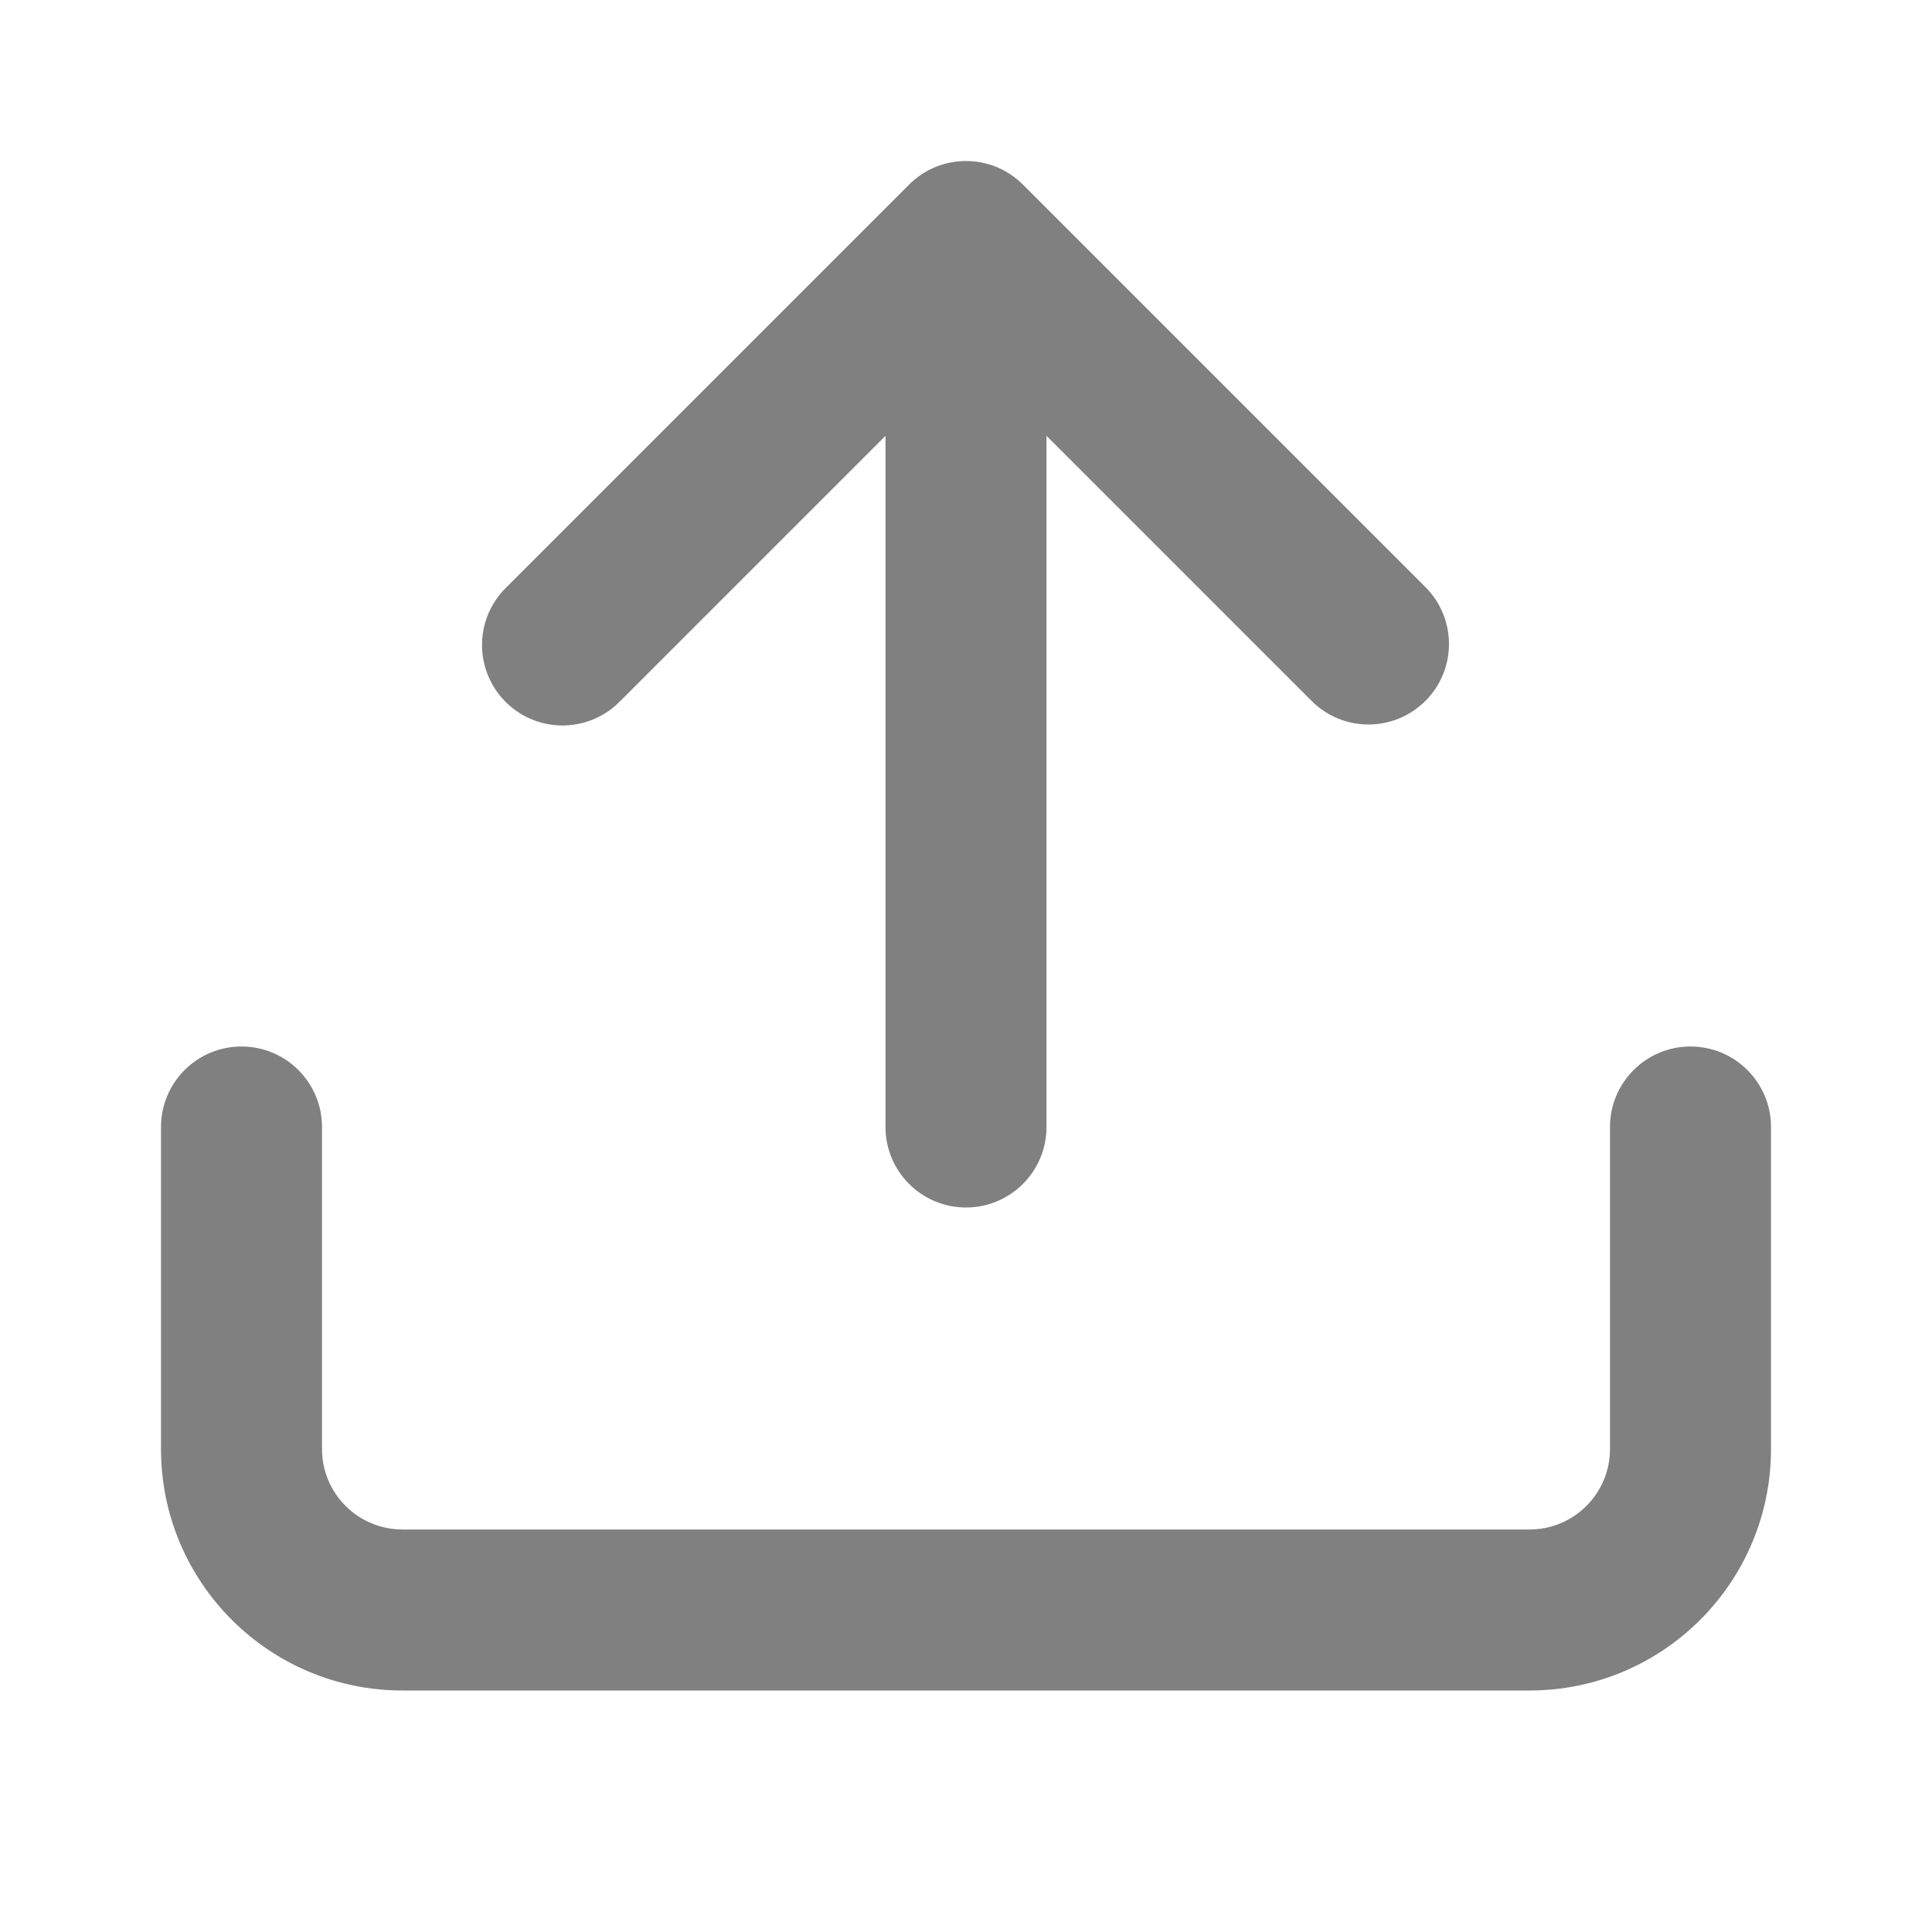
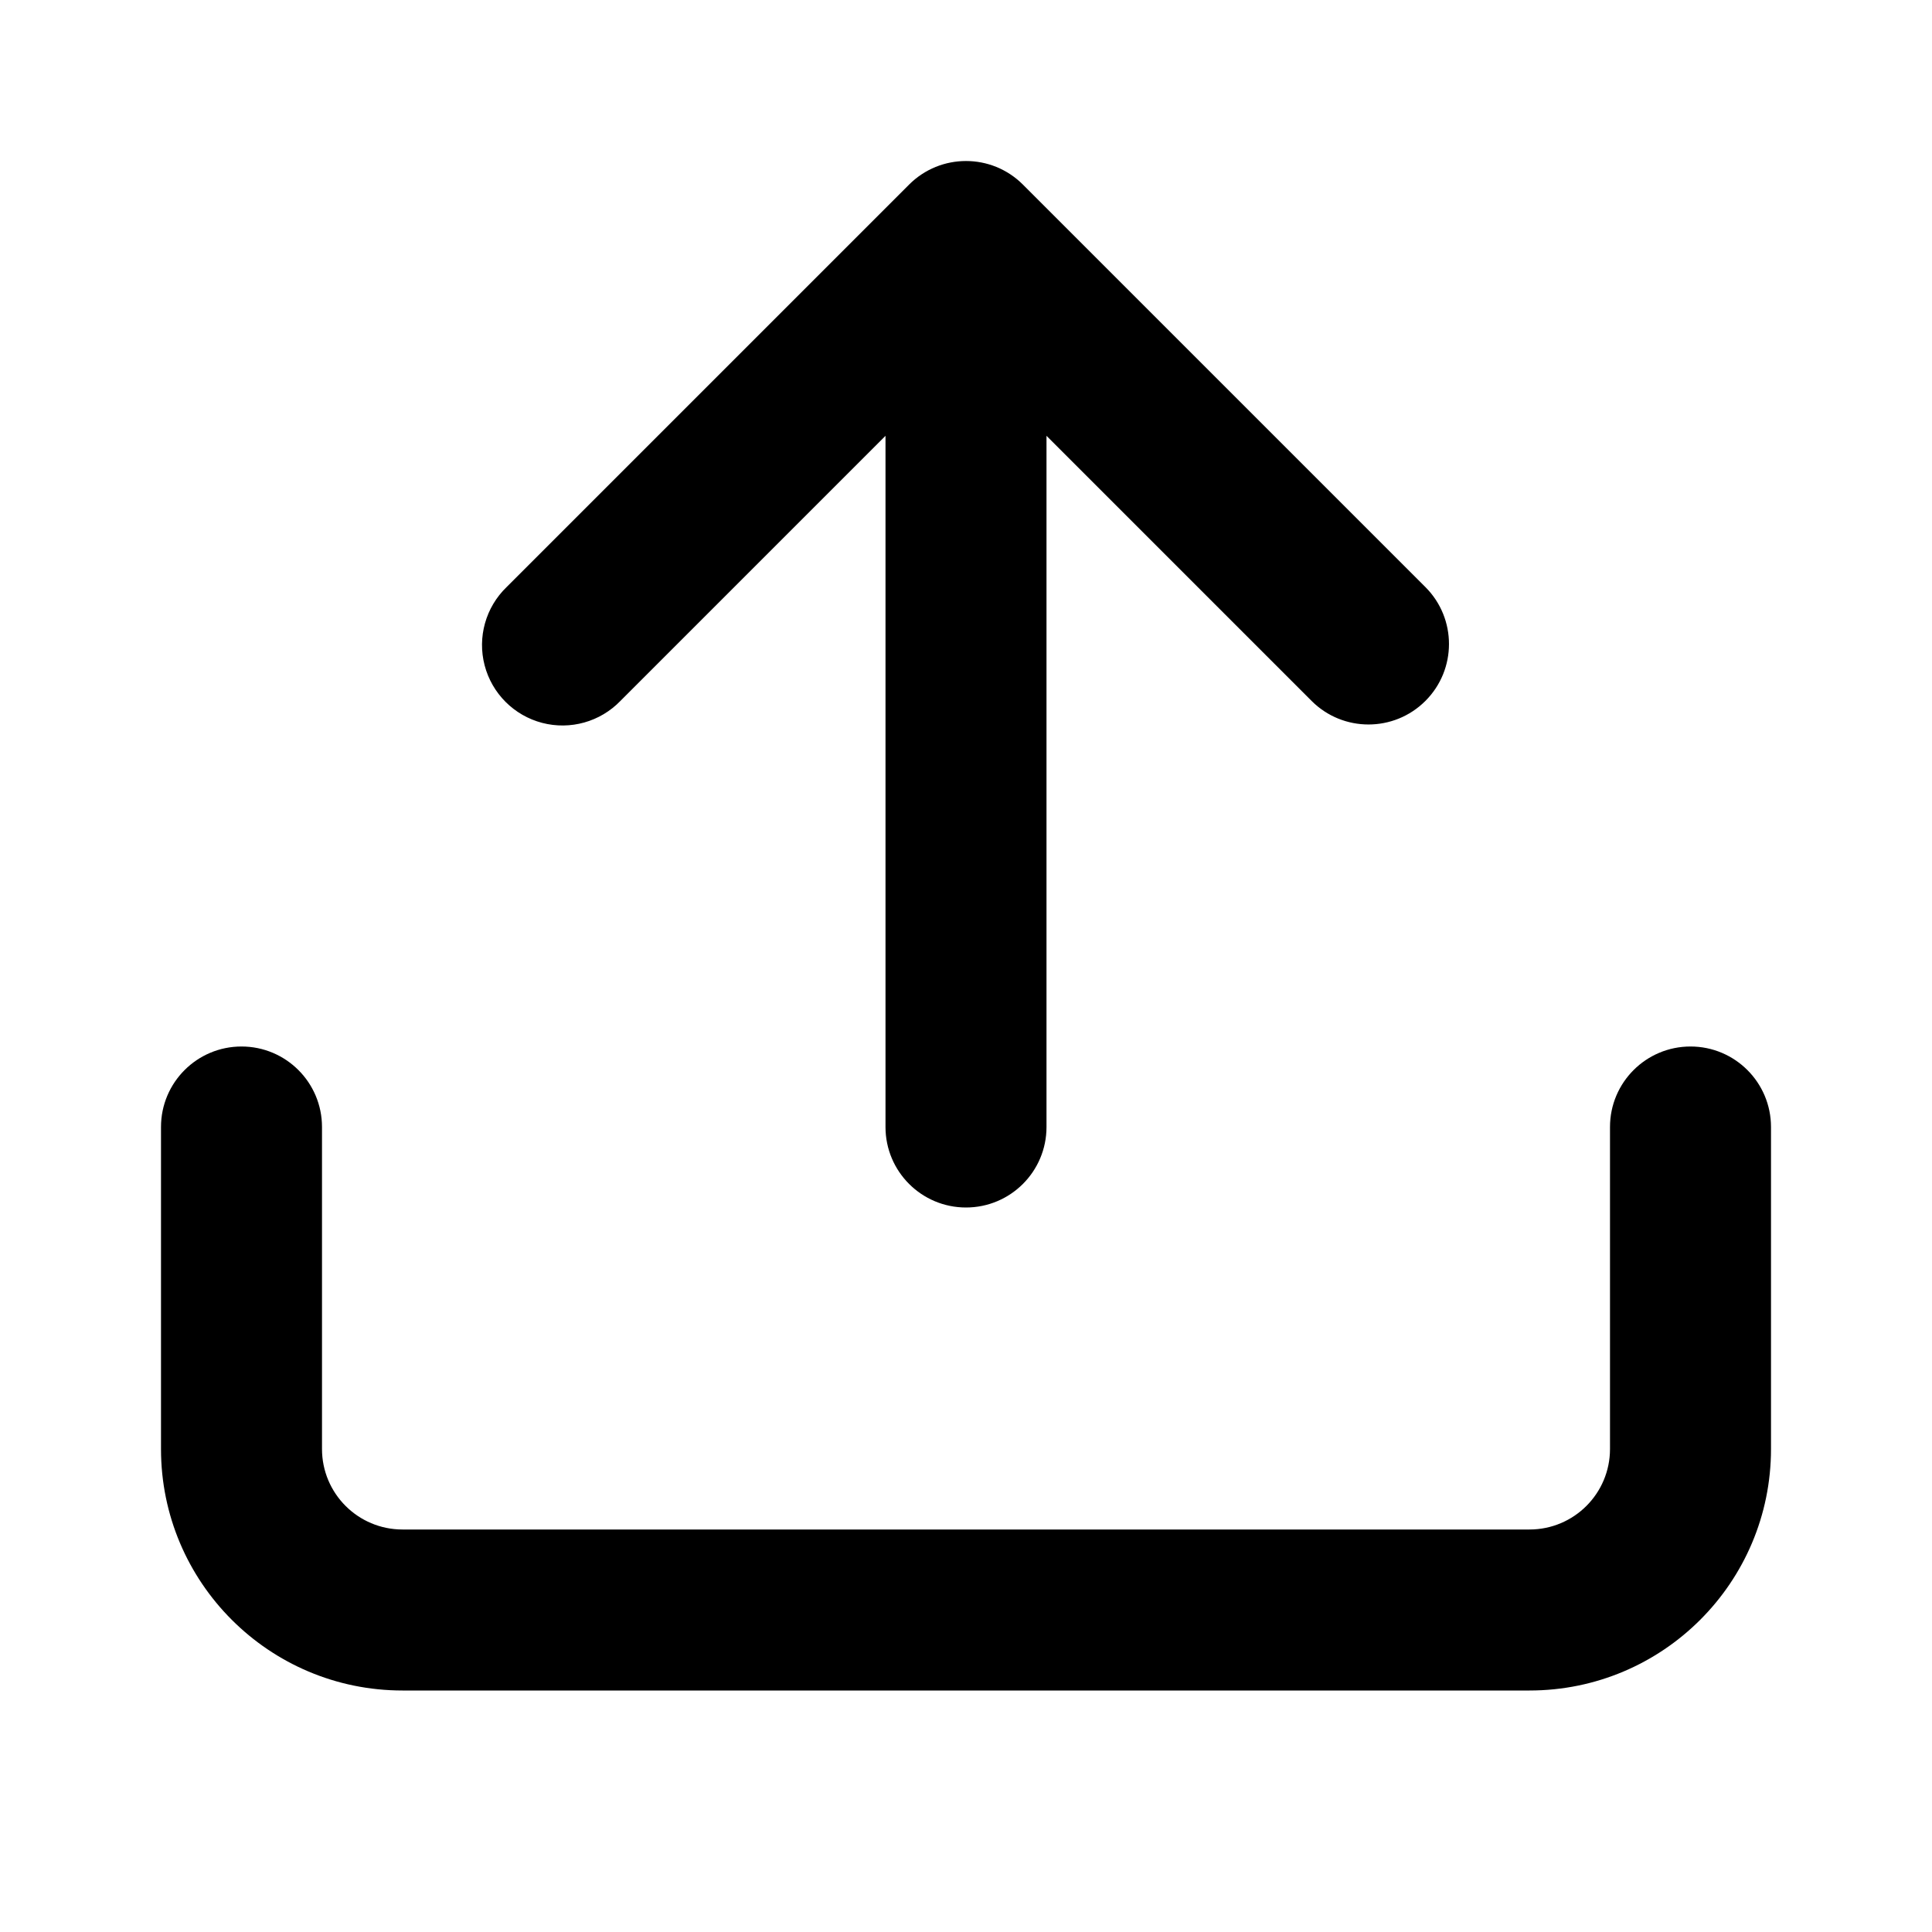
<svg xmlns="http://www.w3.org/2000/svg" width="24" height="24" fill="none">
-   <path fill-rule="evenodd" clip-rule="evenodd" d="M21 13a1 1 0 011 1v4a3 3 0 01-3 3H5a3 3 0 01-3-3v-4a1 1 0 112 0v4a1 1 0 001 1h14a1 1 0 001-1v-4a1 1 0 011-1zm-3.293-4.293a1 1 0 01-1.414 0L13 5.414V14a1 1 0 11-2 0V5.414L7.707 8.707a1 1 0 11-1.414-1.414l5-5a1 1 0 011.414 0l5 5a1 1 0 010 1.414z" fill="gray" />
+   <path fill-rule="evenodd" clip-rule="evenodd" d="M21 13a1 1 0 011 1v4a3 3 0 01-3 3H5a3 3 0 01-3-3v-4a1 1 0 112 0v4a1 1 0 001 1h14a1 1 0 001-1v-4a1 1 0 011-1zm-3.293-4.293a1 1 0 01-1.414 0L13 5.414V14a1 1 0 11-2 0V5.414L7.707 8.707a1 1 0 11-1.414-1.414l5-5a1 1 0 011.414 0l5 5a1 1 0 010 1.414z" fill="currentColor" />
</svg>
